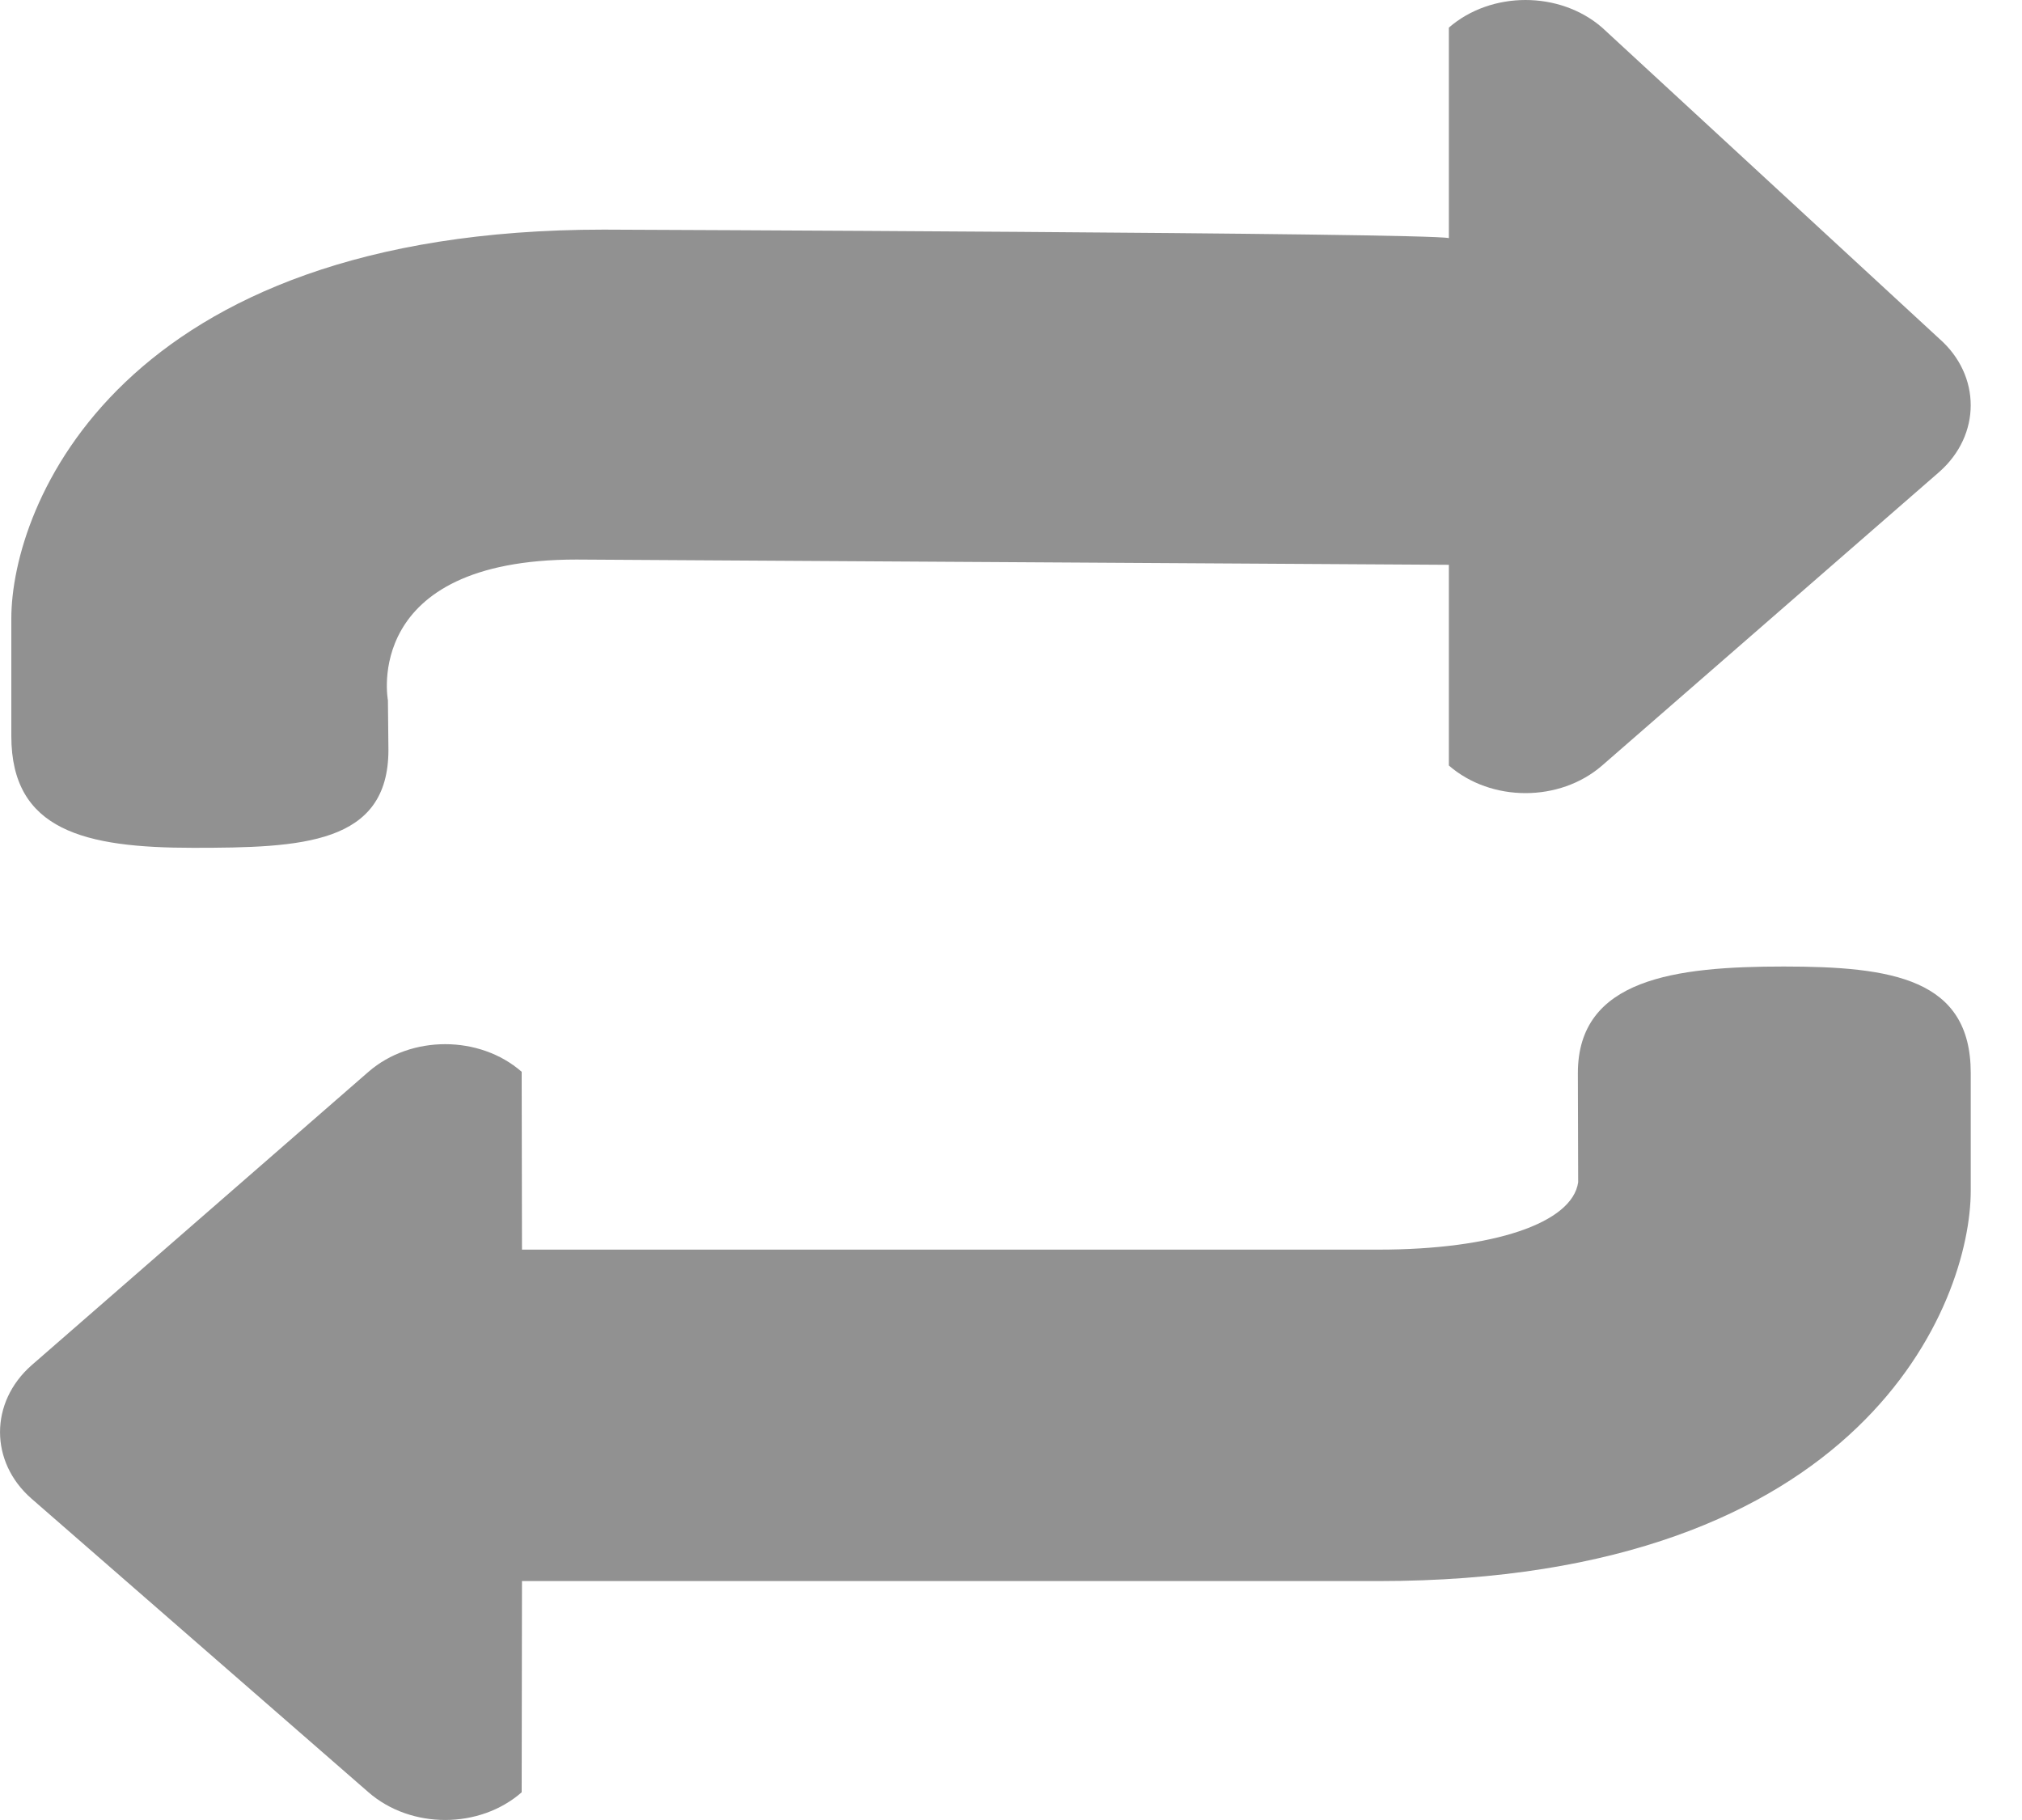
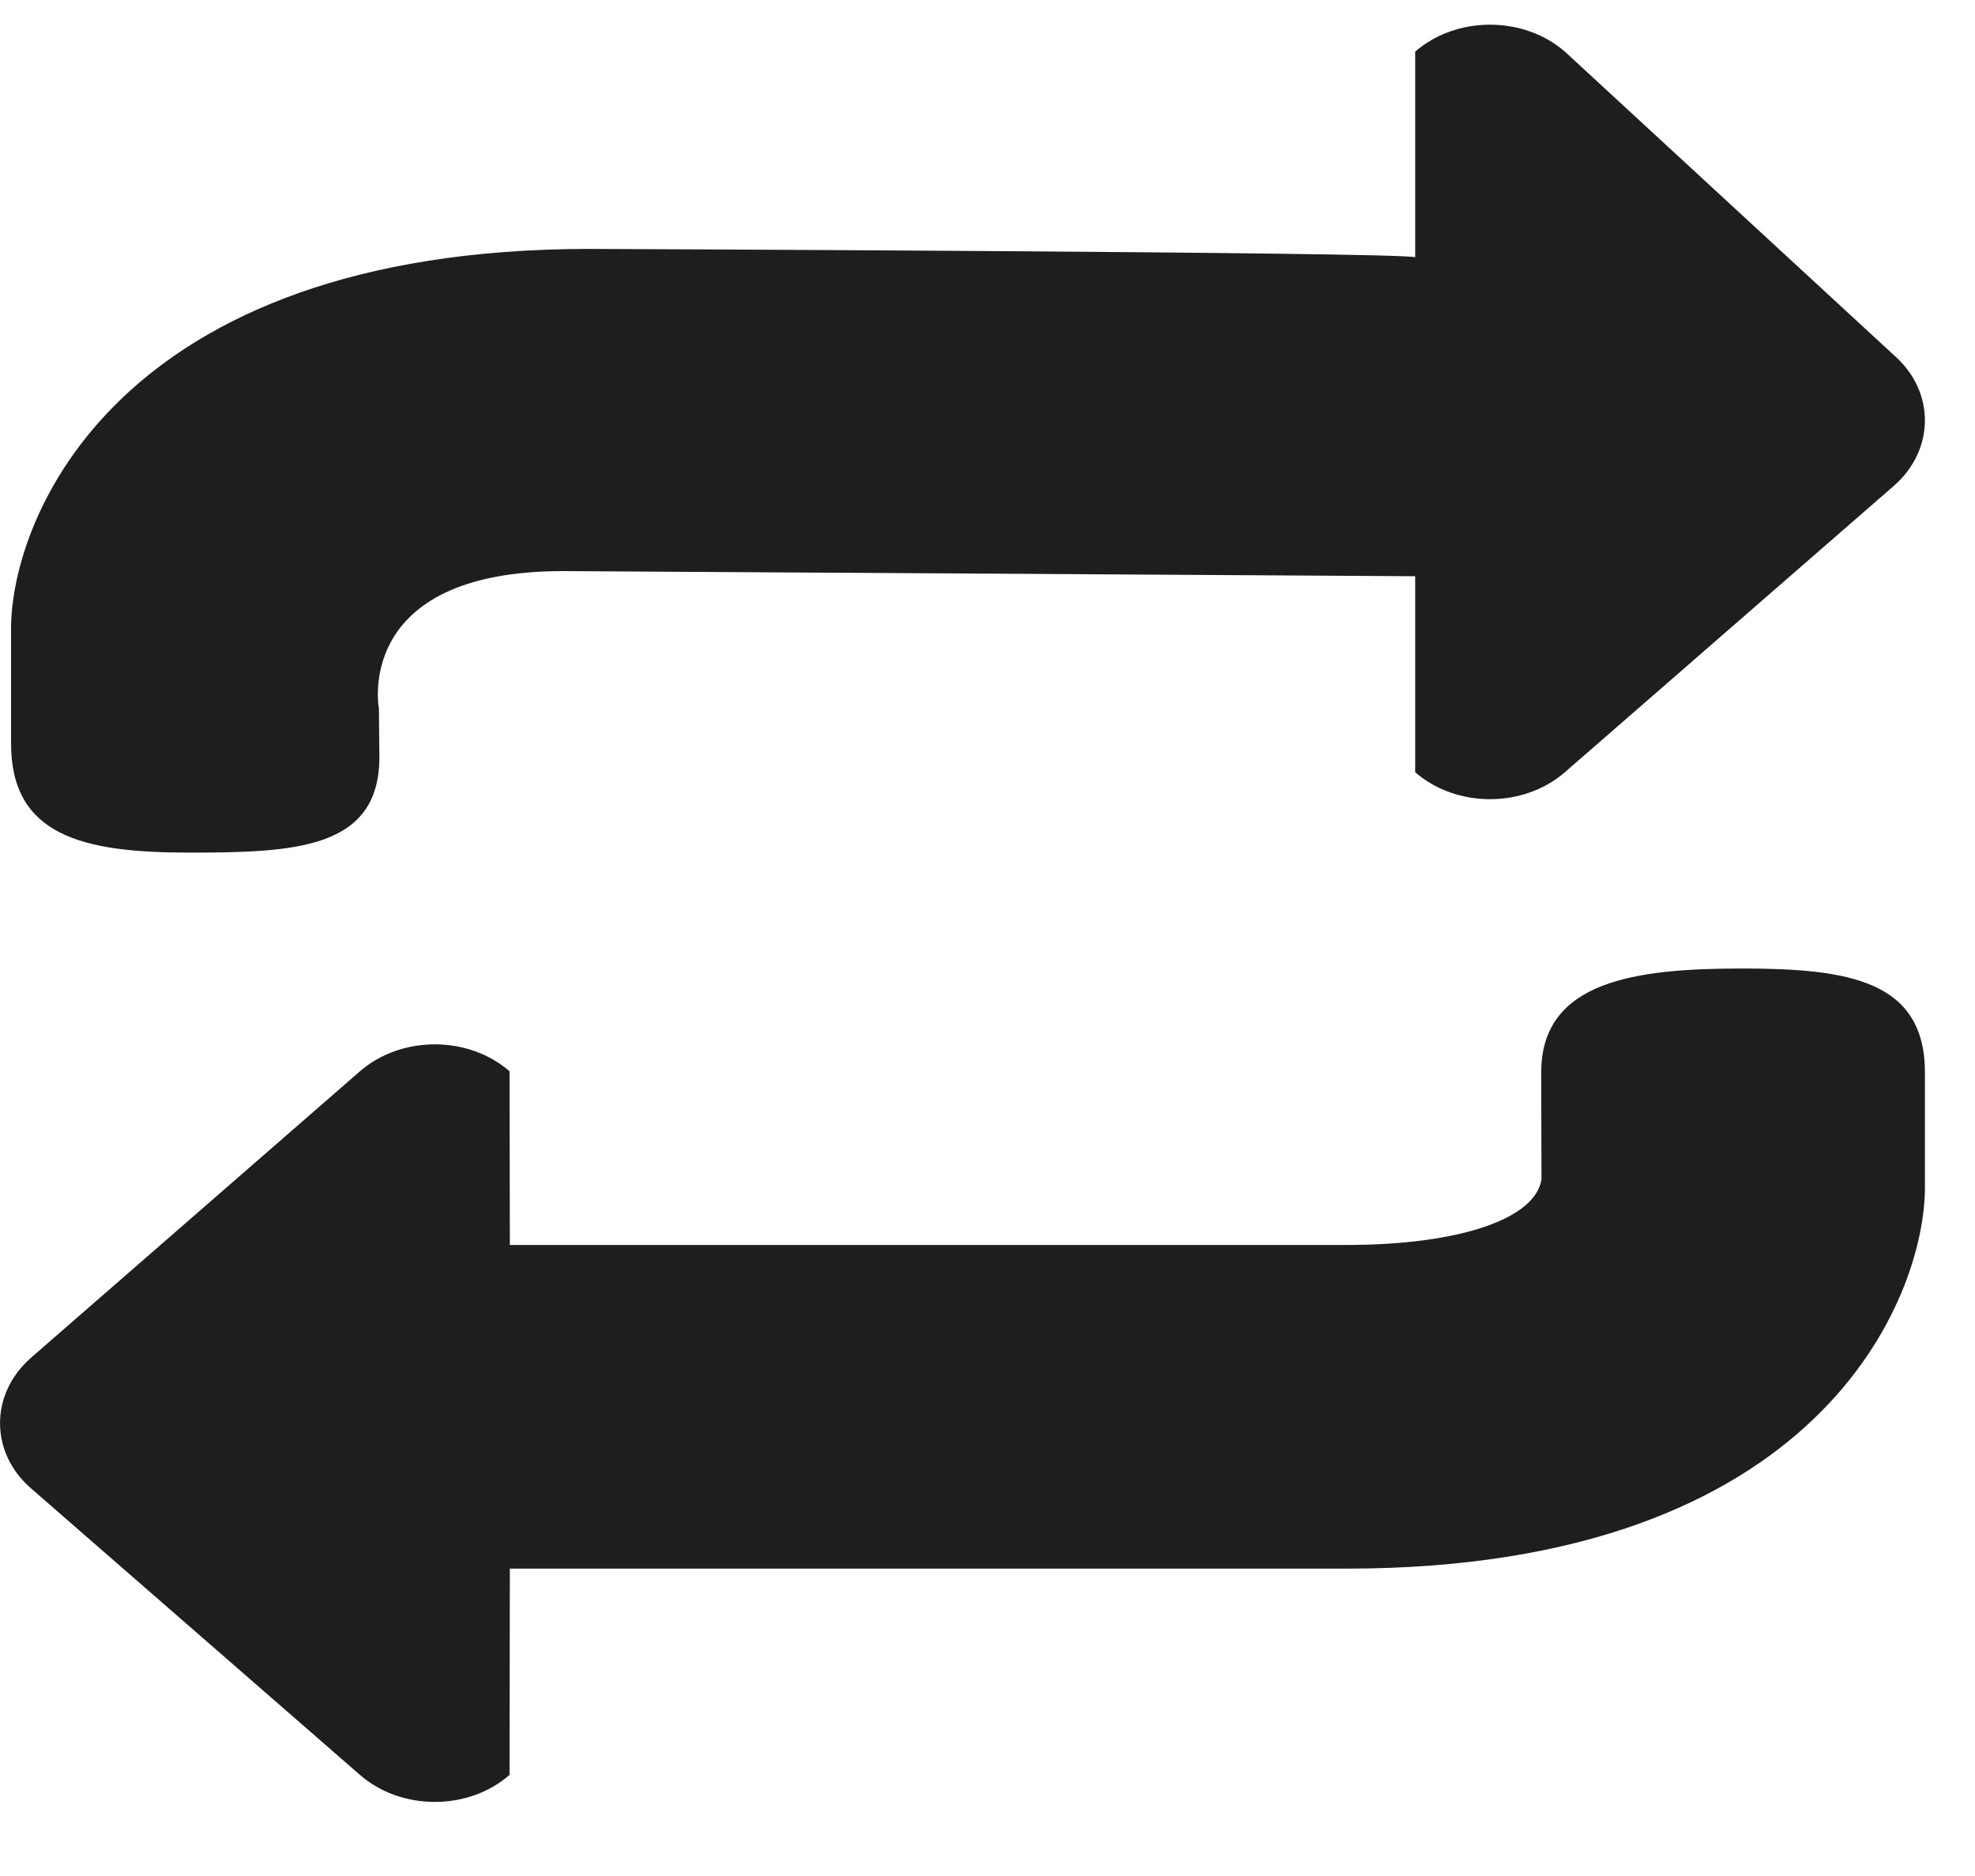
- <svg xmlns="http://www.w3.org/2000/svg" width="20" height="18" viewBox="0 0 20 18" fill="none">
-   <path fill-rule="evenodd" clip-rule="evenodd" d="M1.912 8.385C2.985 8.385 3.842 8.351 3.842 7.417L3.837 6.926C3.837 6.926 3.571 5.534 5.702 5.534L14.331 5.586V7.571C14.75 7.935 15.428 7.935 15.847 7.571L19.18 4.669C19.597 4.303 19.597 3.712 19.18 3.348L15.847 0.273C15.428 -0.091 14.75 -0.091 14.331 0.273V2.355C14.123 2.302 5.972 2.271 5.972 2.271C1.164 2.271 0.112 5.013 0.112 6.117V7.28C0.112 8.215 0.84 8.385 1.912 8.385Z" fill="#919191" />
-   <path fill-rule="evenodd" clip-rule="evenodd" d="M17.643 9.559C16.57 9.559 15.607 9.679 15.607 10.613L15.61 11.693C15.551 12.096 14.774 12.359 13.634 12.359H5.163L5.16 10.6C4.743 10.236 4.064 10.236 3.645 10.6L0.313 13.502C-0.104 13.868 -0.104 14.46 0.313 14.823L3.645 17.726C4.064 18.091 4.743 18.091 5.16 17.726L5.163 15.637H13.634C18.442 15.637 19.493 12.881 19.493 11.776V10.612C19.493 9.679 18.715 9.559 17.643 9.559Z" fill="#919191" />
+ <svg xmlns="http://www.w3.org/2000/svg" width="20" height="19" viewBox="0 0 20 19" fill="none">
+   <path fill-rule="evenodd" clip-rule="evenodd" d="M1.912 8.635C2.985 8.635 3.842 8.601 3.842 7.667L3.837 7.176C3.837 7.176 3.571 5.784 5.702 5.784L14.331 5.836V7.821C14.749 8.185 15.428 8.185 15.847 7.821L19.18 4.919C19.597 4.553 19.597 3.962 19.18 3.598L15.847 0.523C15.428 0.159 14.749 0.159 14.331 0.523V2.605C14.122 2.552 5.971 2.521 5.971 2.521C1.164 2.521 0.112 5.263 0.112 6.367V7.53C0.112 8.465 0.84 8.635 1.912 8.635Z" fill="#1E1E1E" />
+   <path fill-rule="evenodd" clip-rule="evenodd" d="M17.643 9.809C16.57 9.809 15.607 9.929 15.607 10.863L15.61 11.943C15.551 12.346 14.774 12.609 13.634 12.609H5.163L5.16 10.85C4.743 10.486 4.064 10.486 3.645 10.85L0.313 13.752C-0.104 14.118 -0.104 14.71 0.313 15.073L3.645 17.976C4.064 18.341 4.743 18.341 5.16 17.976L5.163 15.887H13.634C18.442 15.887 19.493 13.13 19.493 12.026V10.862C19.493 9.929 18.715 9.809 17.643 9.809Z" fill="#1E1E1E" />
</svg>
